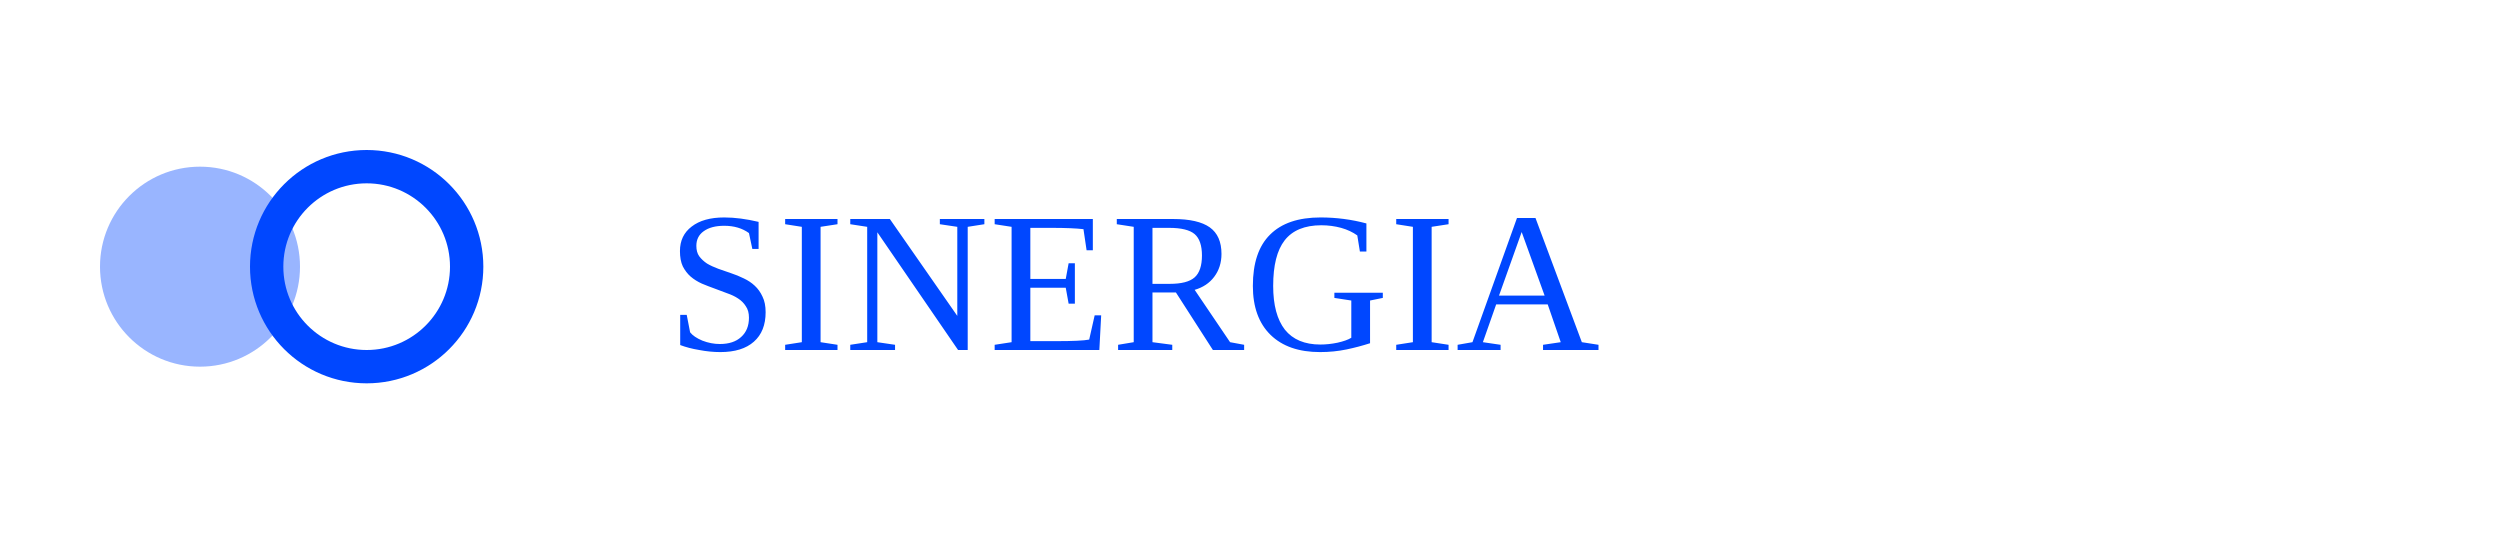
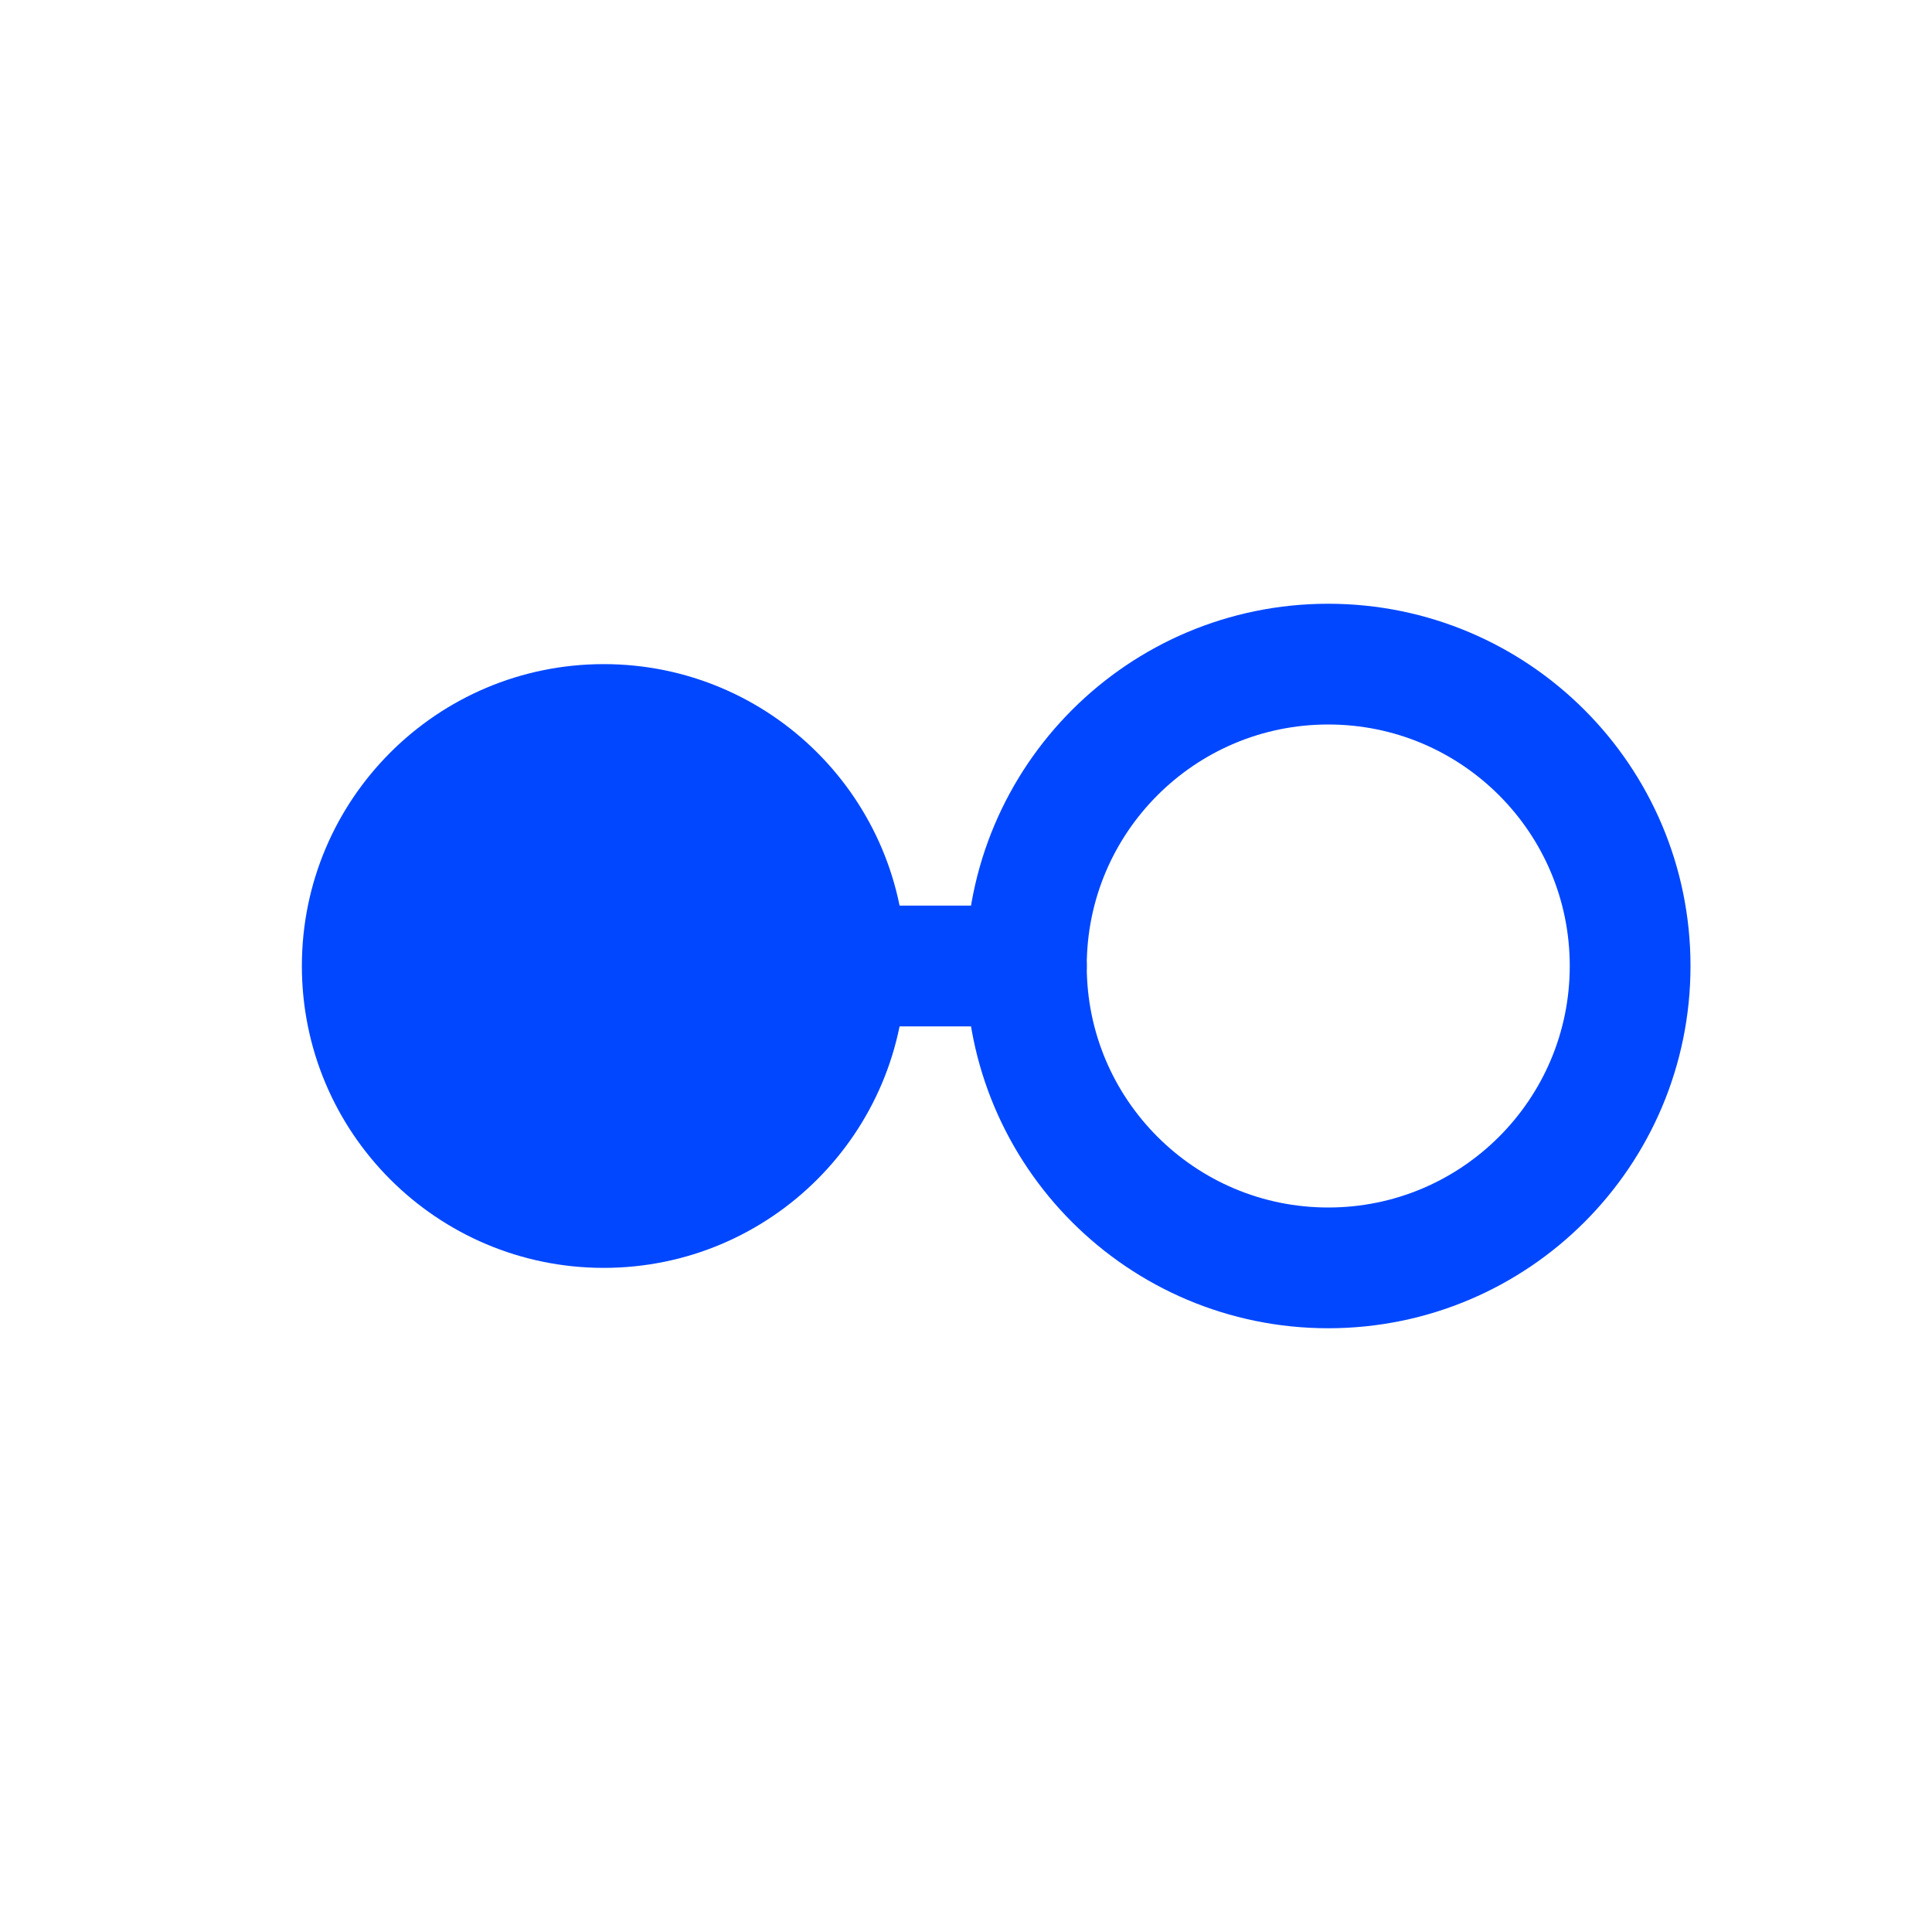
- <svg xmlns="http://www.w3.org/2000/svg" width="150" height="32" viewBox="0 0 150 32" fill="none">
-   <circle cx="12" cy="16" r="6" fill="#0047FF" fill-opacity="0.4" />
-   <circle cx="22" cy="16" r="6" stroke="#0047FF" stroke-width="2" fill="none" />
-   <text x="40" y="21" fontFamily="Arial, sans-serif" fontWeight="bold" fontSize="18" letterSpacing="0.5" fill="#0047FF">SINERGIA</text>
+ <svg xmlns="http://www.w3.org/2000/svg" width="64" height="64" viewBox="0 0 64 64" fill="none">
+   <circle cx="20" cy="32" r="10" fill="#0047FF" />
+   <circle cx="44" cy="32" r="10" stroke="#0047FF" stroke-width="4" />
+   <path d="M28 32H34" stroke="#0047FF" stroke-width="4" stroke-linecap="round" />
</svg>
